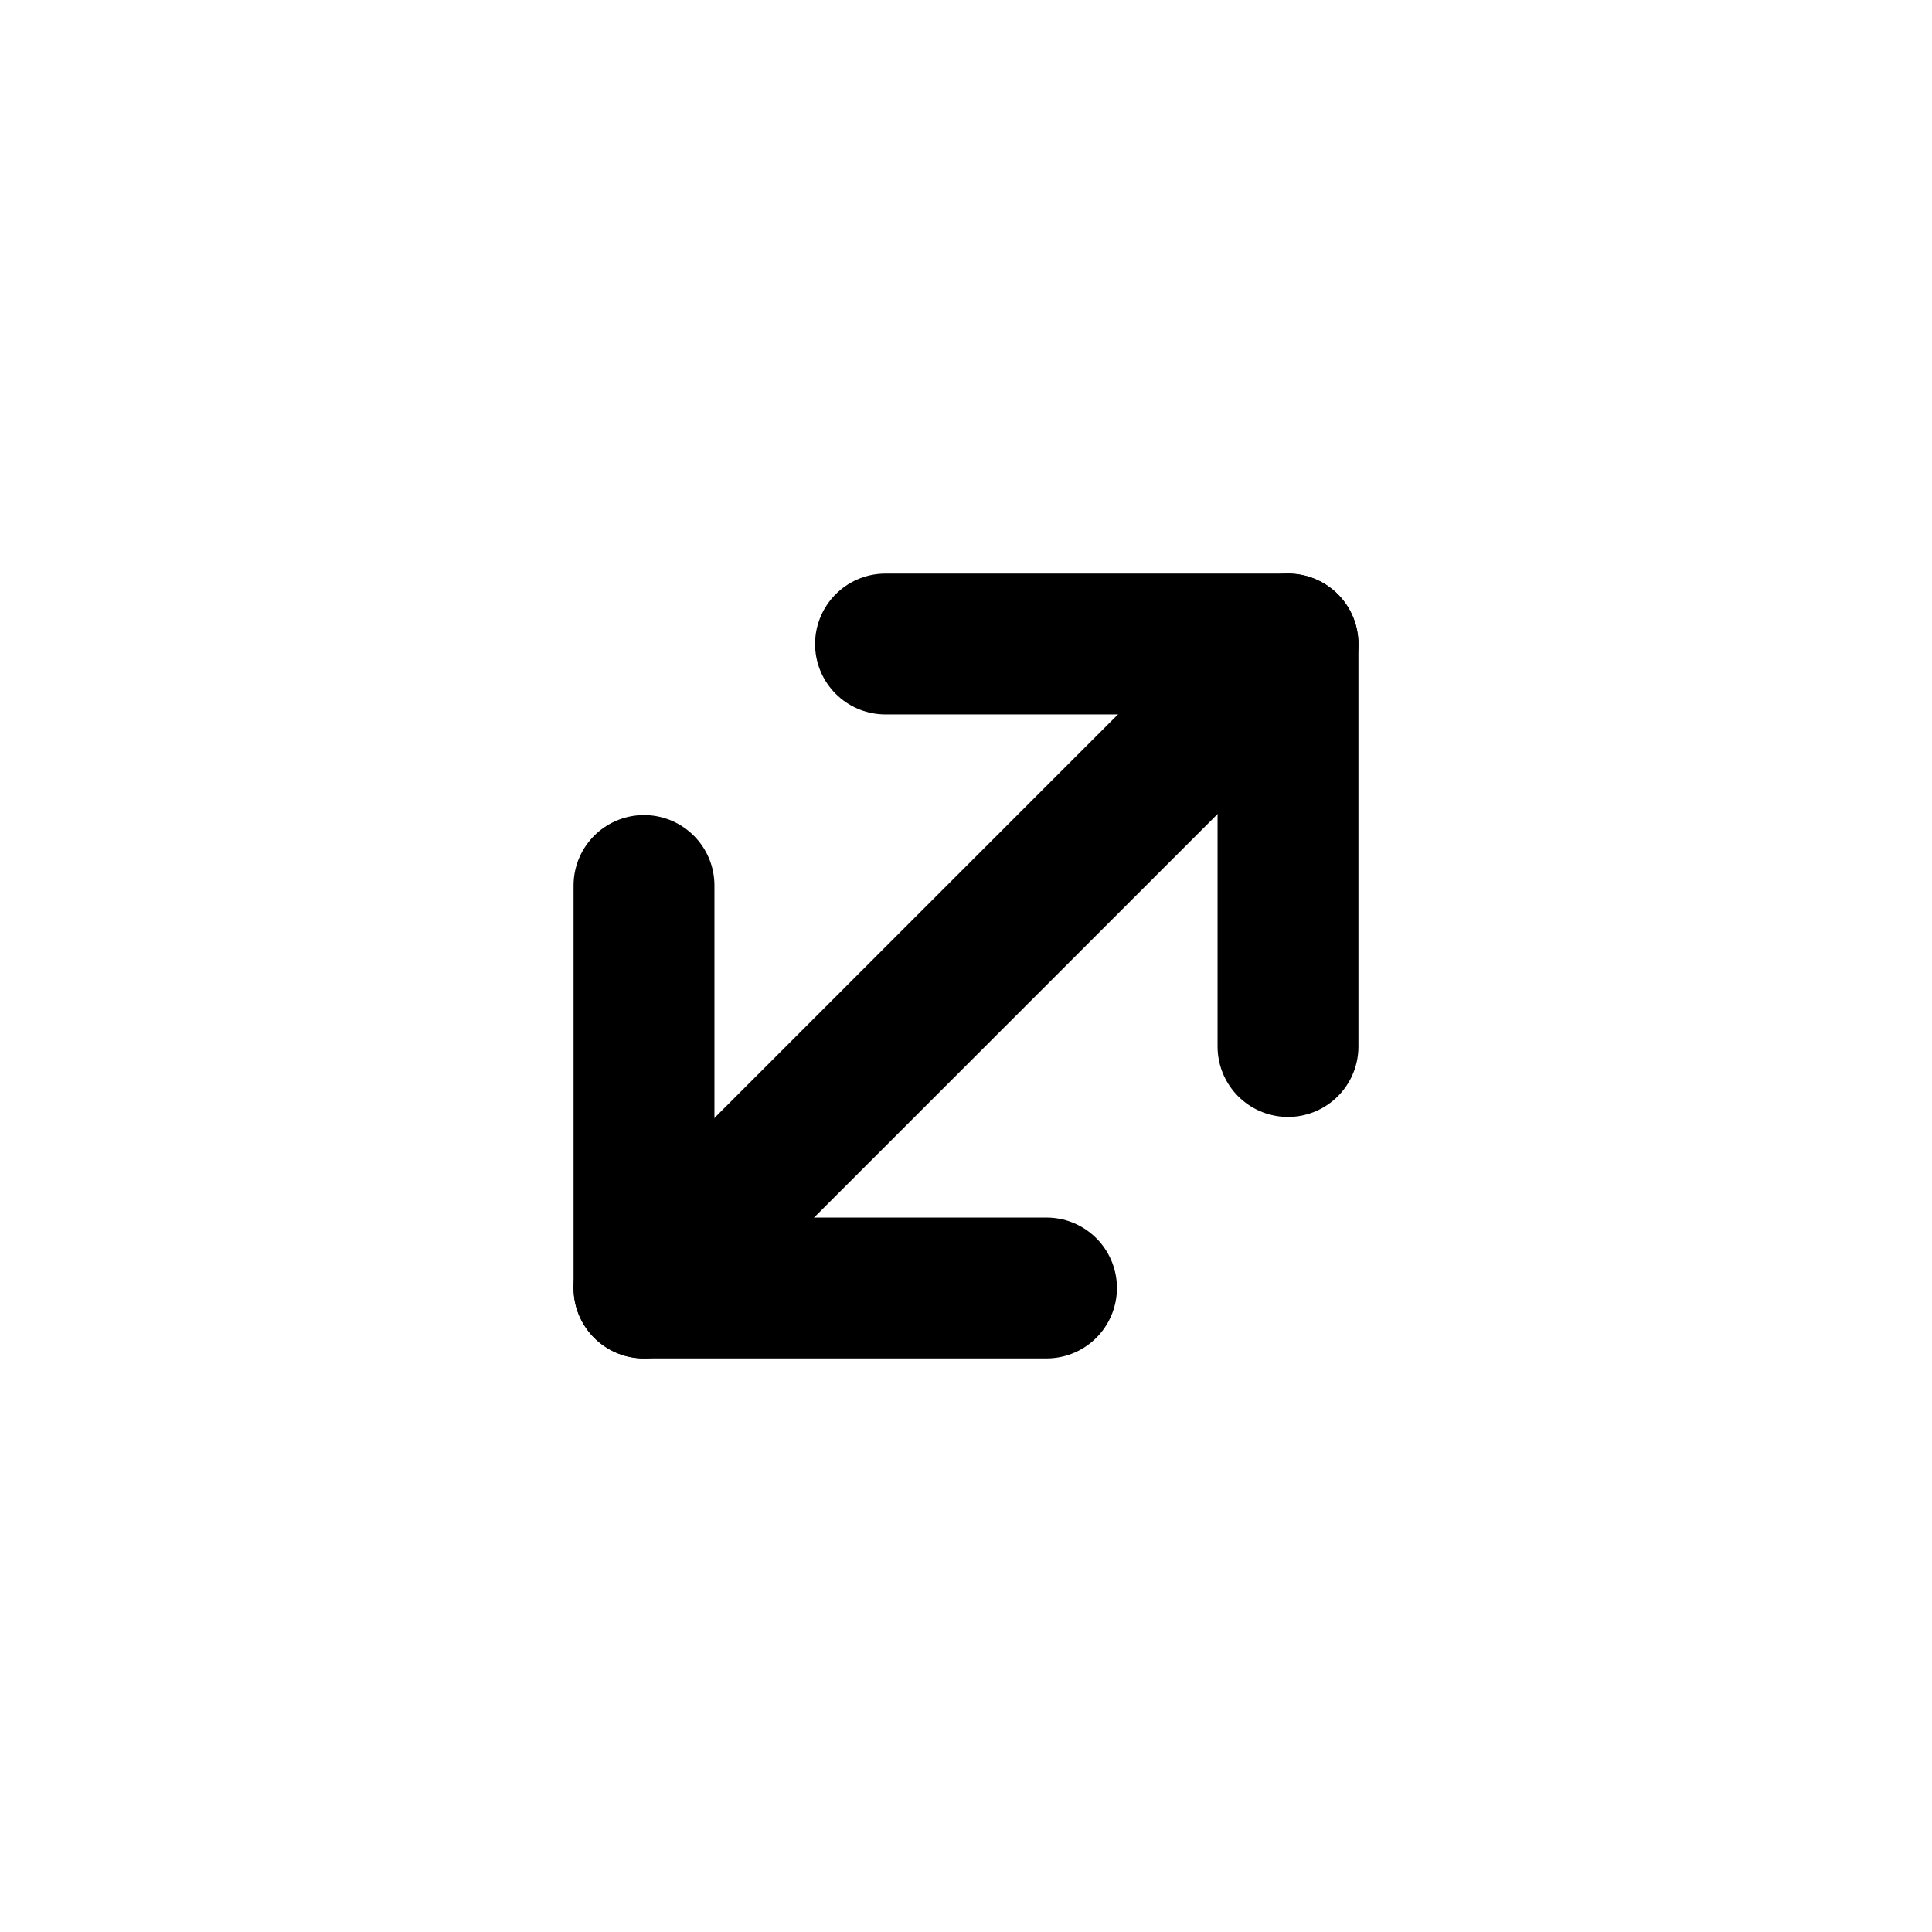
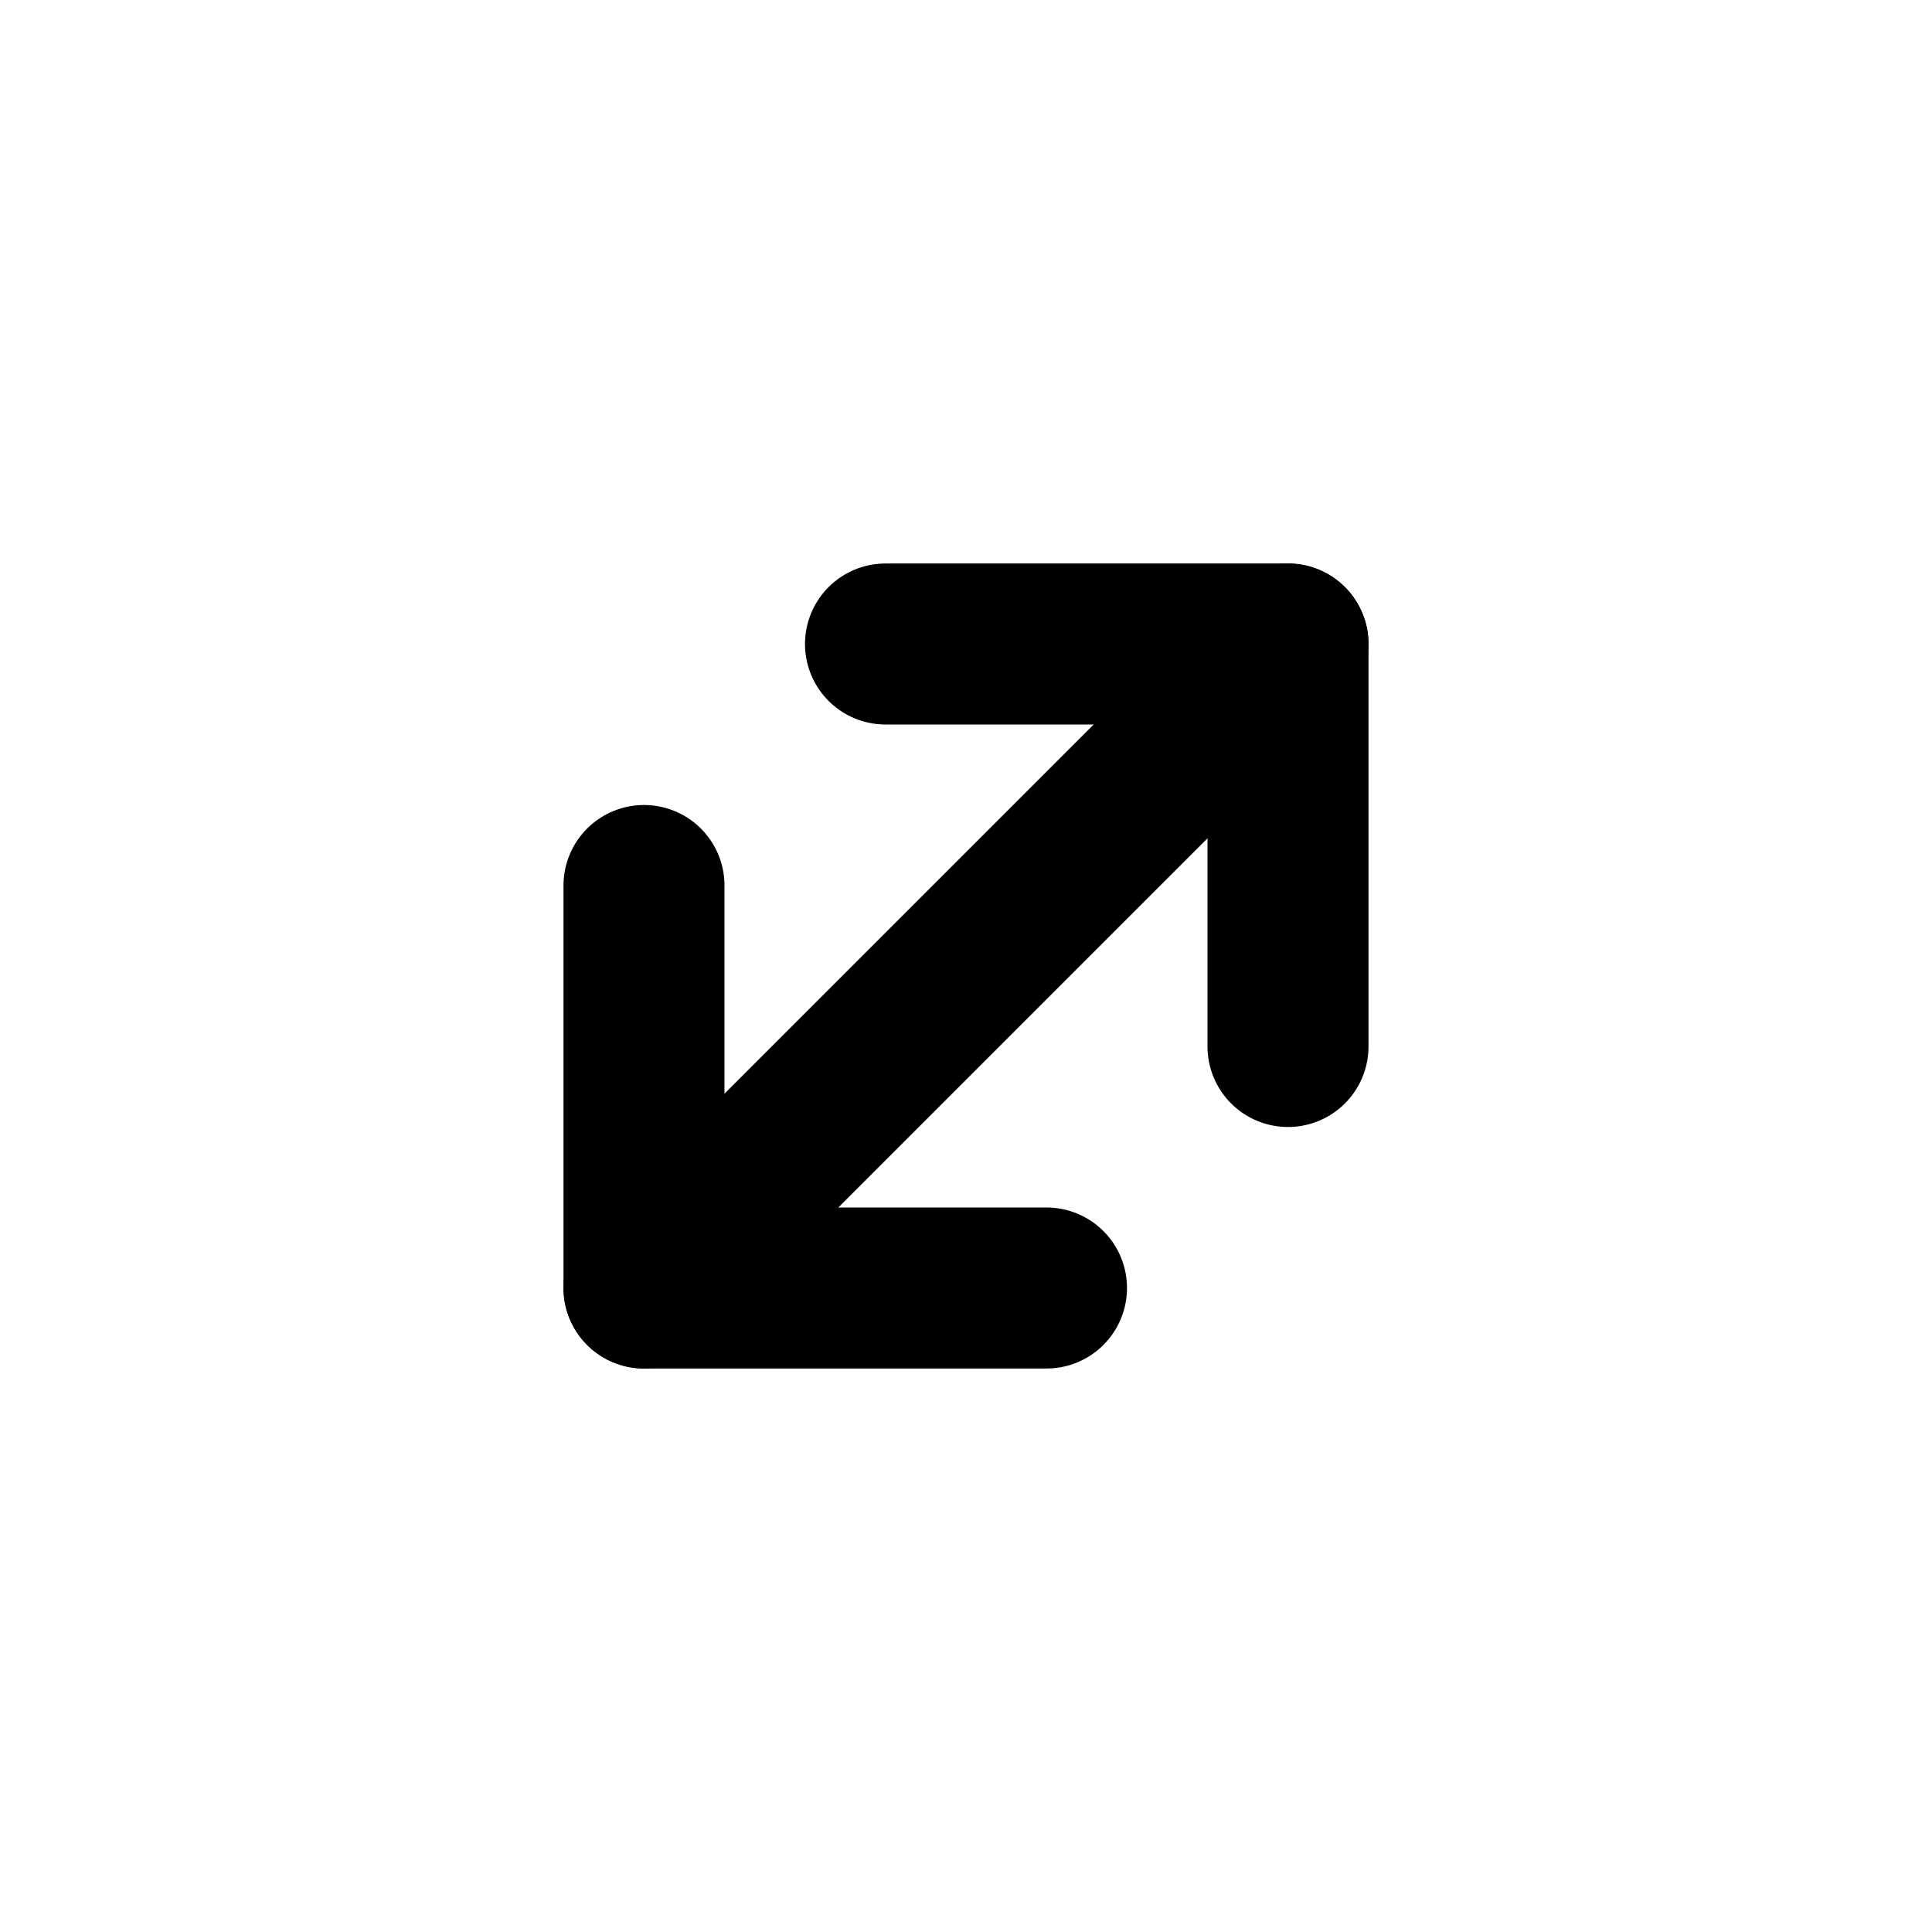
- <svg xmlns="http://www.w3.org/2000/svg" viewBox="0 0 24 24" fill="none" stroke="#000" stroke-width="1.75" stroke-linecap="round" stroke-linejoin="round">
+ <svg xmlns="http://www.w3.org/2000/svg" viewBox="0 0 24 24" fill="none" stroke="#000" stroke-width="2" stroke-linecap="round" stroke-linejoin="round">
  <path d="M8 16 16 8" />
  <path d="M11 8h5v5" />
  <path d="M8 11v5h5" />
</svg>
